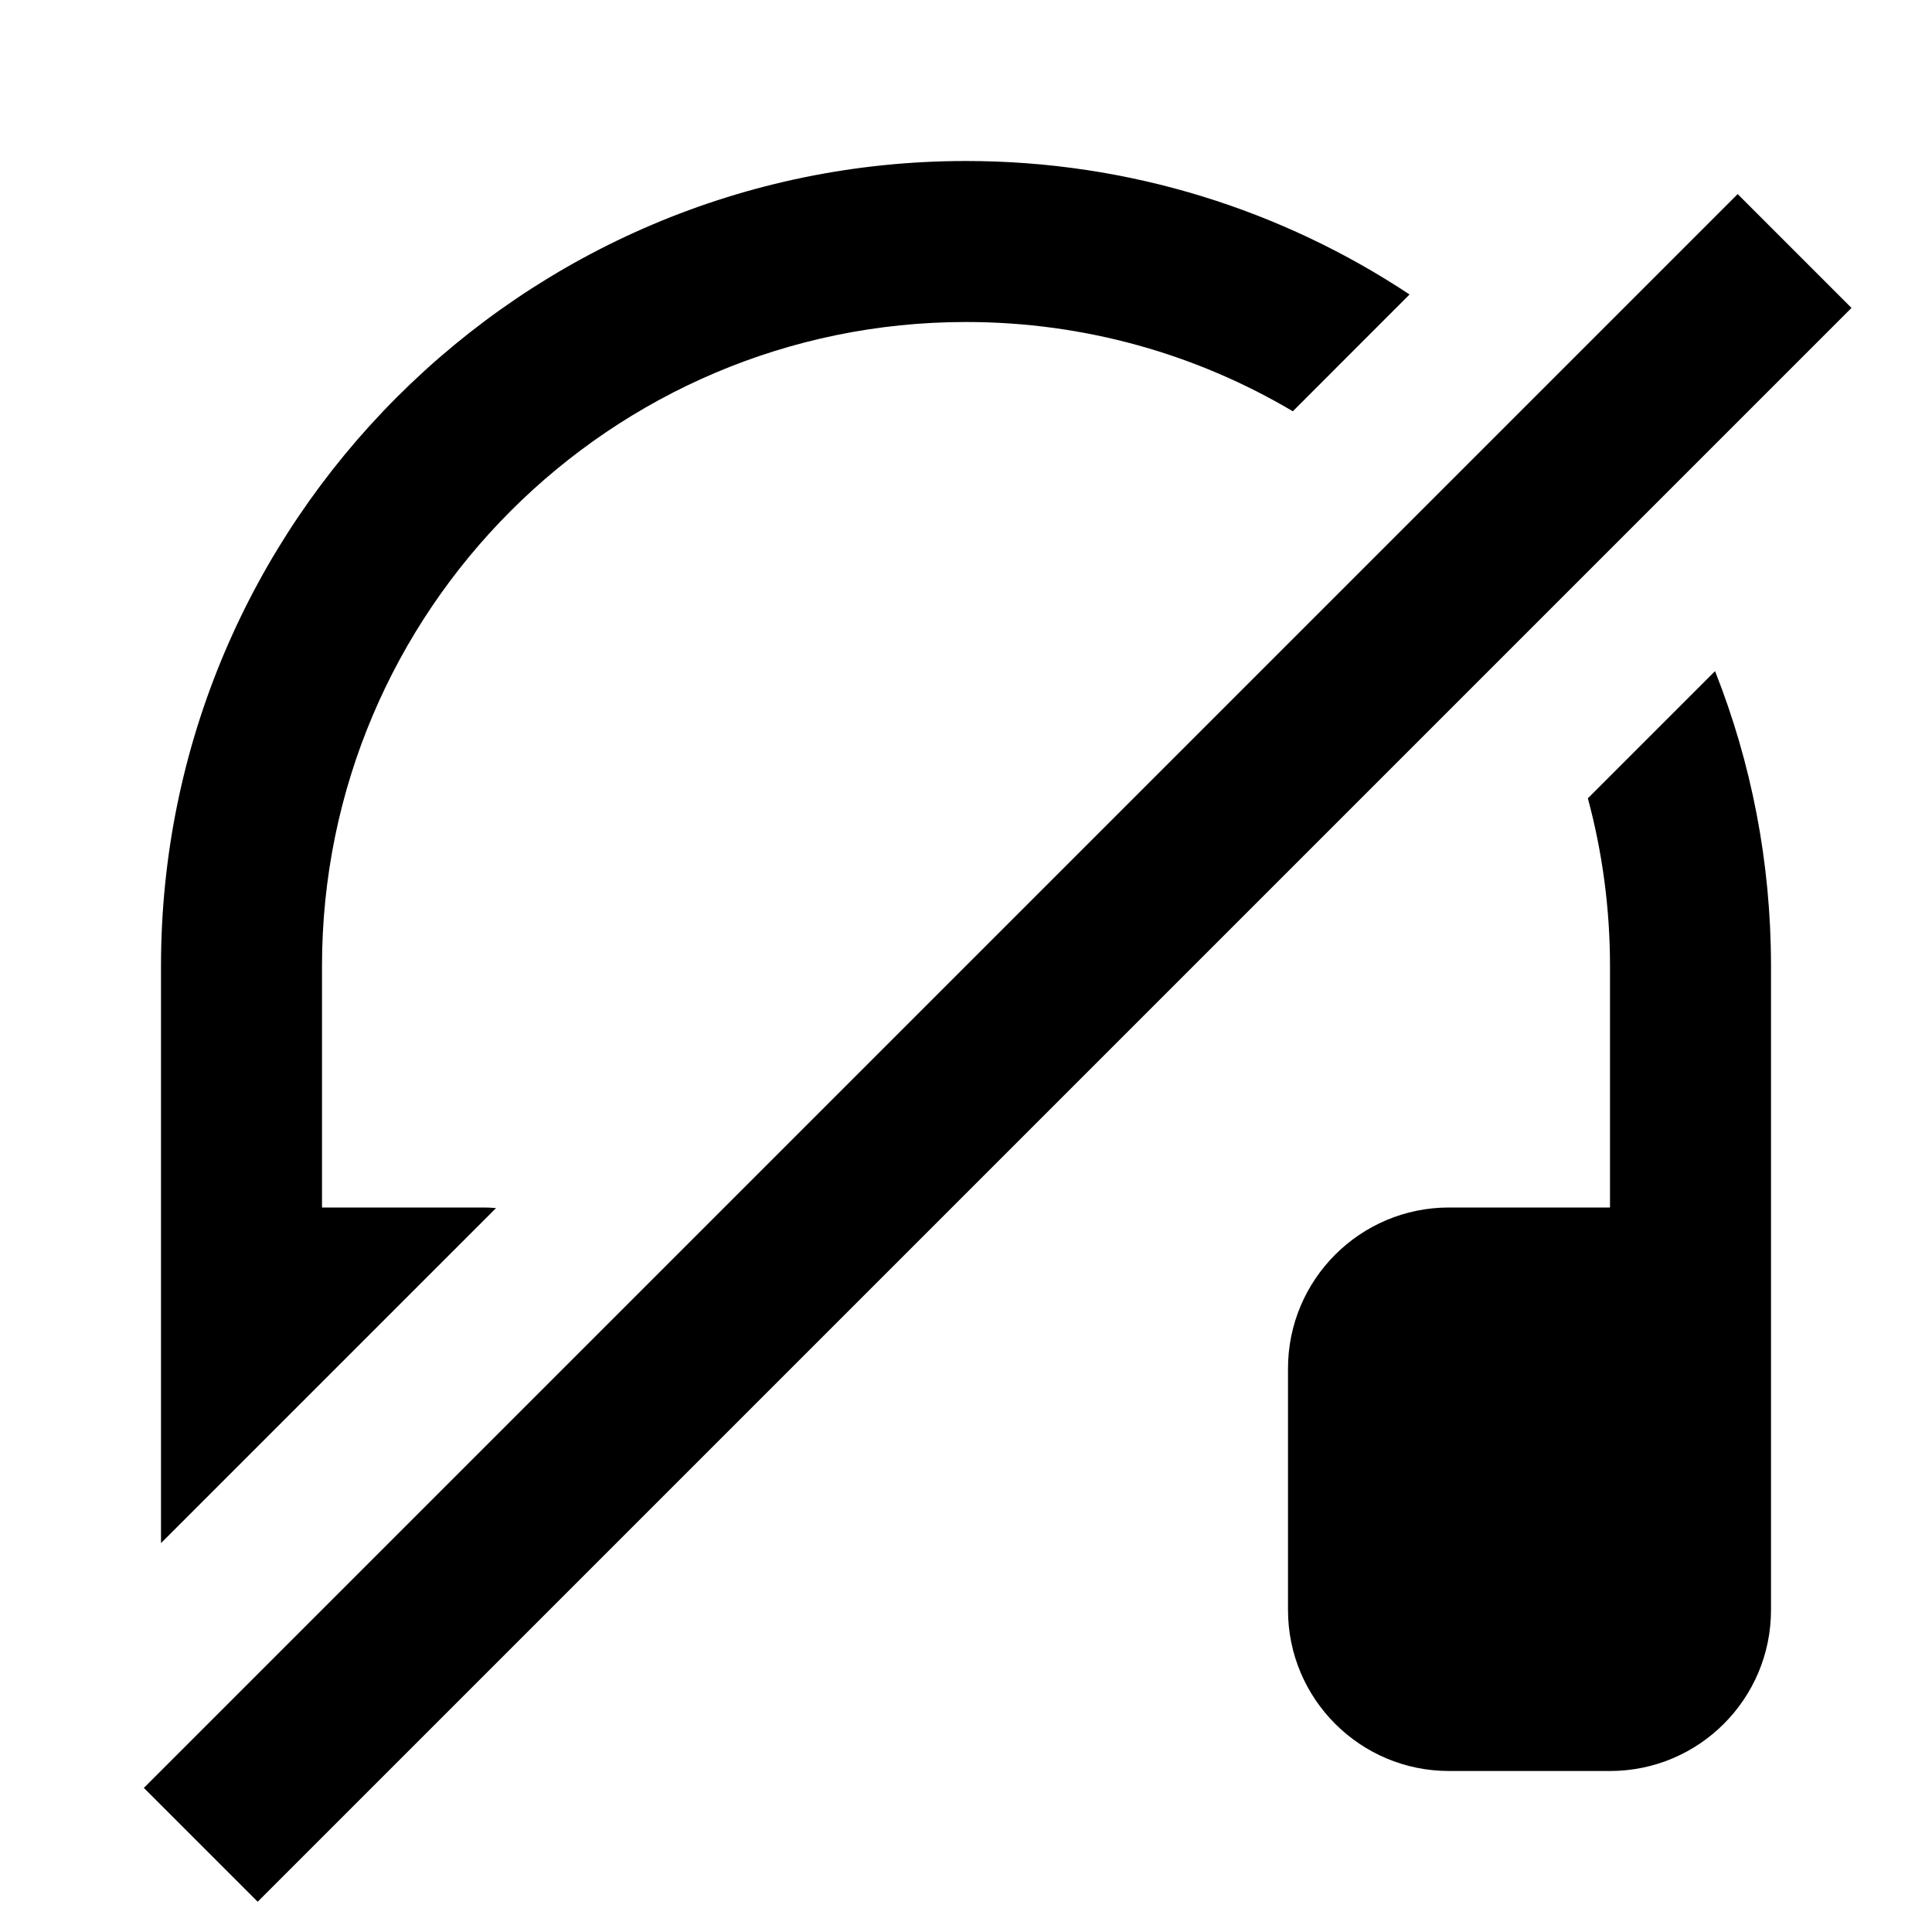
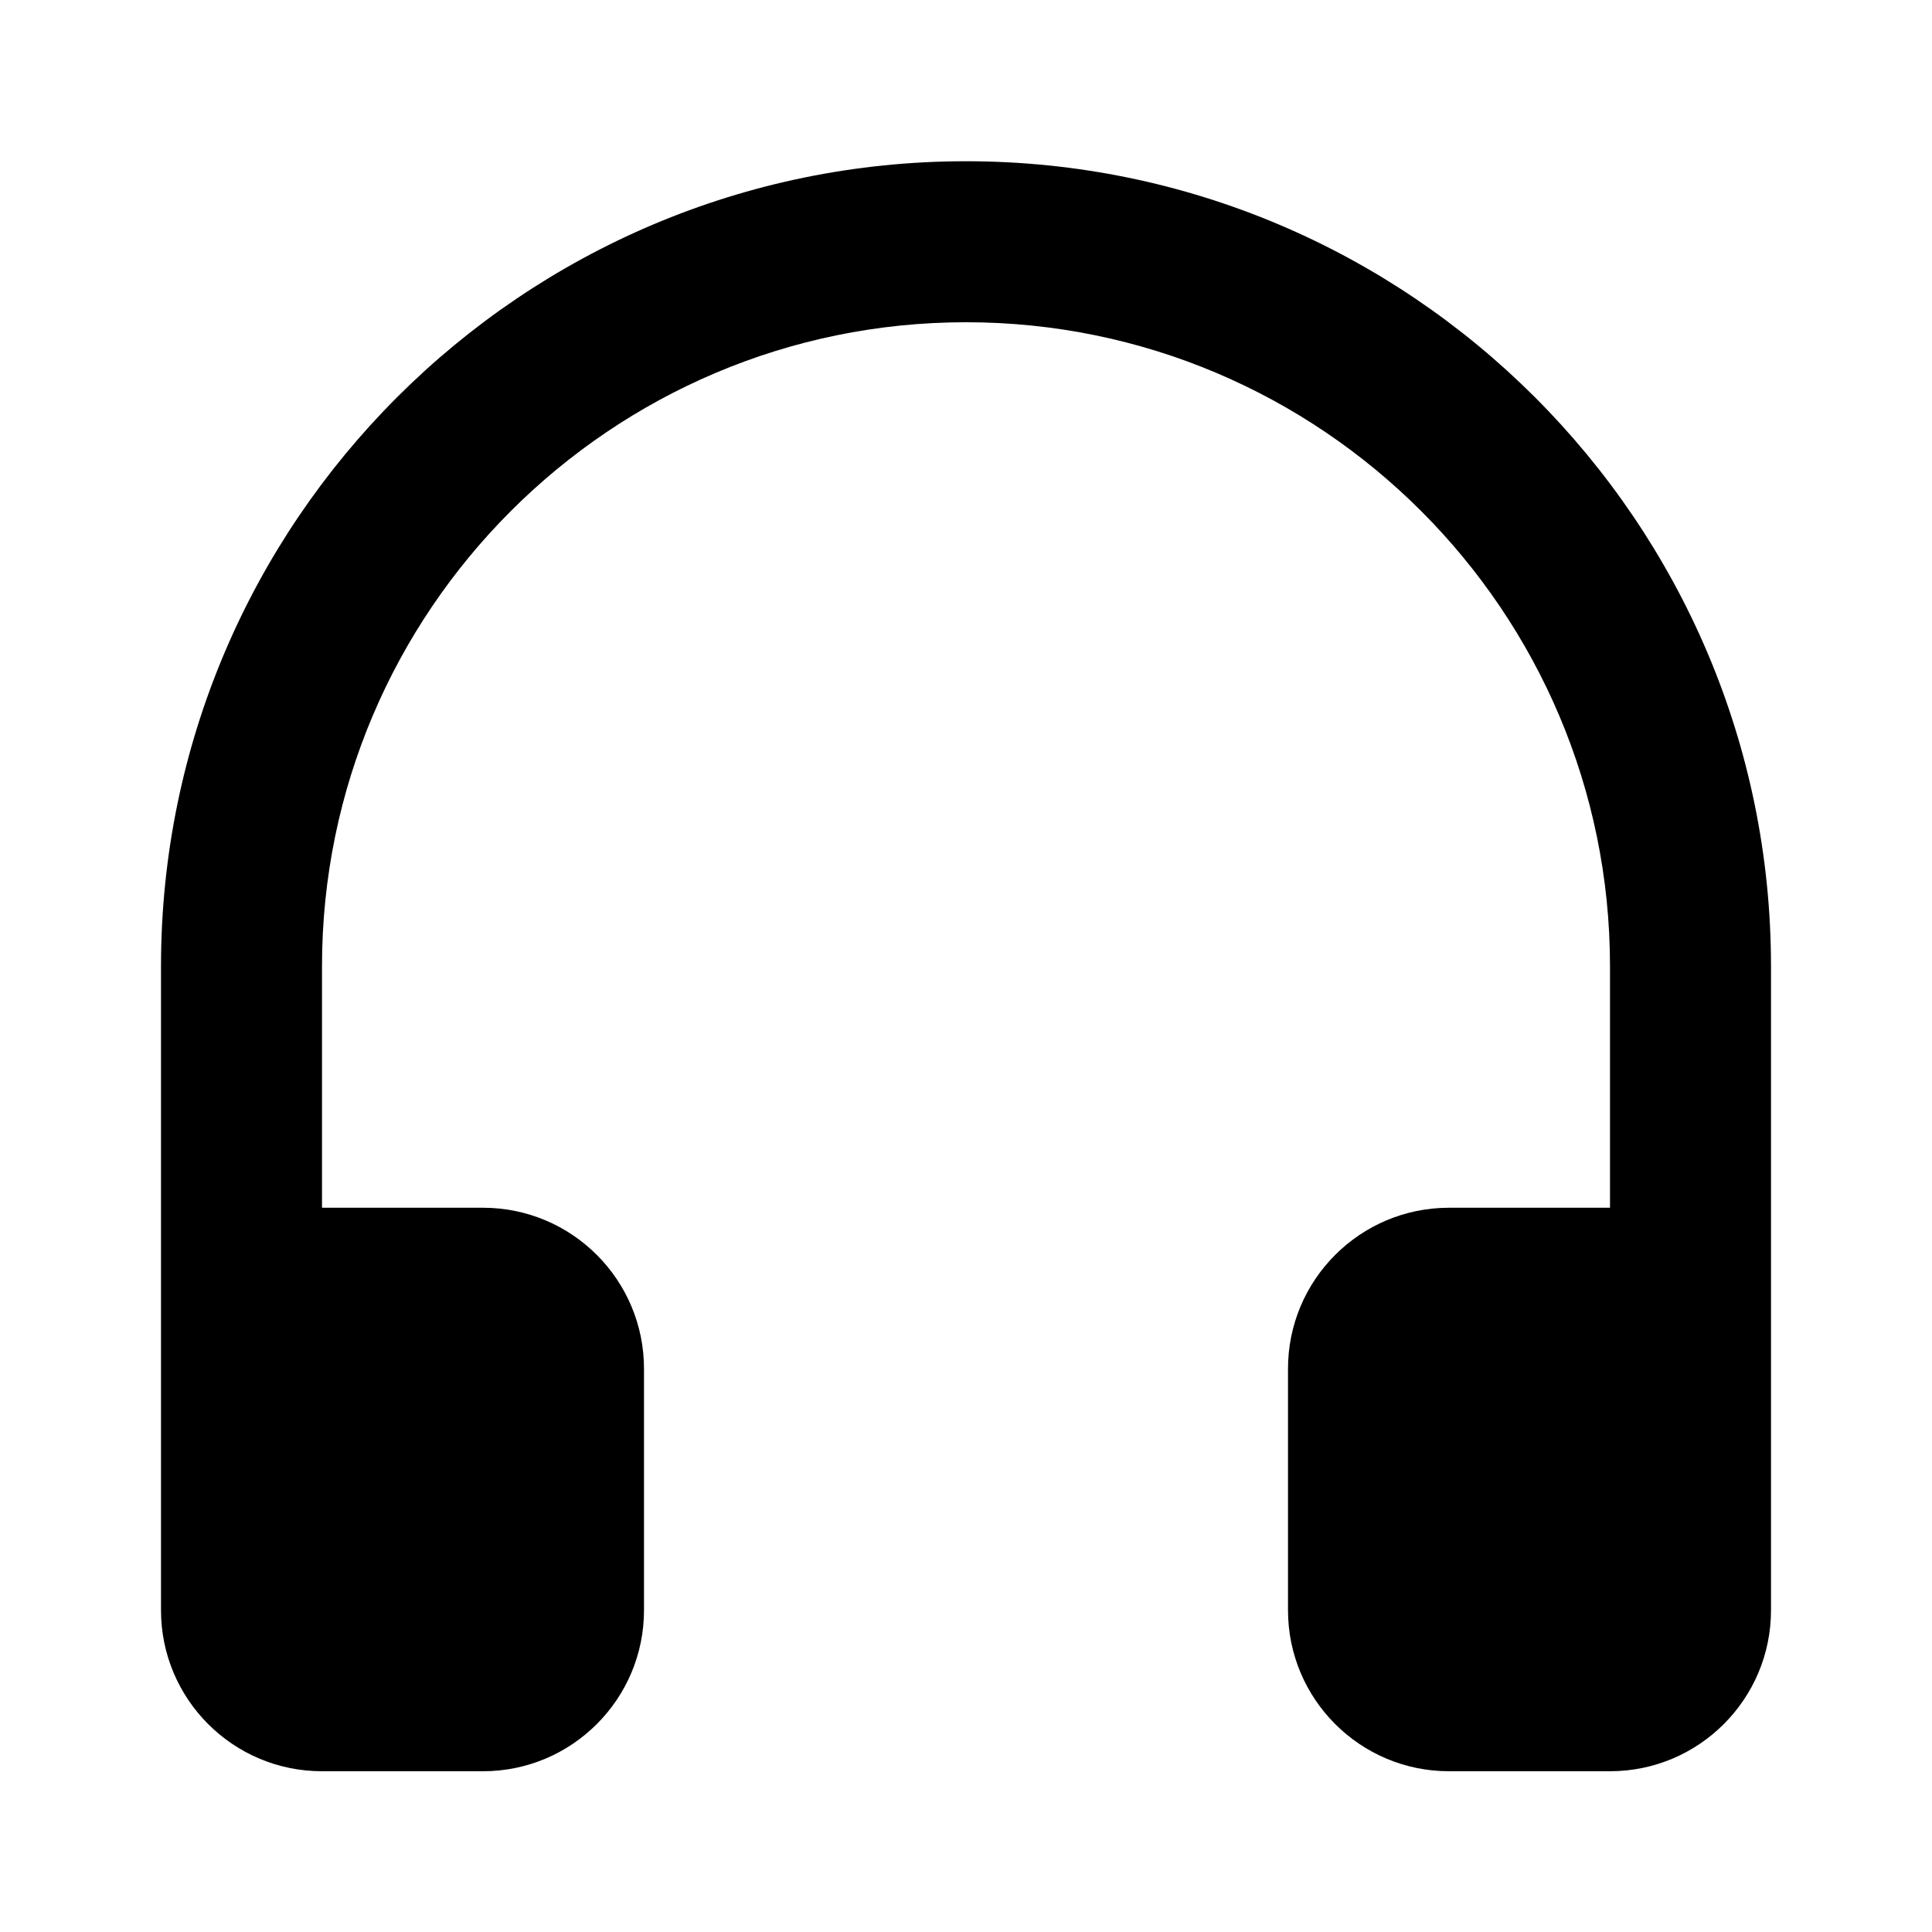
- <svg xmlns="http://www.w3.org/2000/svg" aria-hidden="false" width="24" height="24" viewBox="0 0 24 24">
-   <path d="M6.162 15.007C6.109 15.002 6.055 15 6 15H4V12C4 7.588 7.589 4 12 4C13.481 4 14.869 4.404 16.06 5.109L17.51 3.658C15.929 2.611 14.035 2 12 2C6.486 2 2 6.485 2 12V19.169L6.162 15.007Z" fill="currentColor" />
-   <path d="M19.725 9.917C19.904 10.581 20 11.28 20 12V15H18C16.896 15 16 15.896 16 17V20C16 21.104 16.896 22 18 22H20C21.105 22 22 21.104 22 20V12C22 10.707 21.754 9.471 21.305 8.337L19.725 9.917Z" fill="currentColor" />
-   <path d="M3.201 23.624L1.787 22.21L21.586 2.411L23 3.825L3.201 23.624Z" fill="currentColor" />
+ <svg xmlns="http://www.w3.org/2000/svg" width="24" height="24" viewBox="0 0 24 24">
+   <path d="M12 2.003C6.486 2.003 2 6.488 2 12.003V20.003C2 21.107 2.895 22.003 4 22.003H6C7.104 22.003 8 21.107 8 20.003V17.003C8 15.899 7.104 15.003 6 15.003H4V12.003C4 7.591 7.589 4.003 12 4.003C16.411 4.003 20 7.591 20 12.003V15.003H18C16.896 15.003 16 15.899 16 17.003V20.003C16 21.107 16.896 22.003 18 22.003H20C21.104 22.003 22 21.107 22 20.003V12.003C22 6.488 17.514 2.003 12 2.003Z" fill="currentColor" />
</svg>
